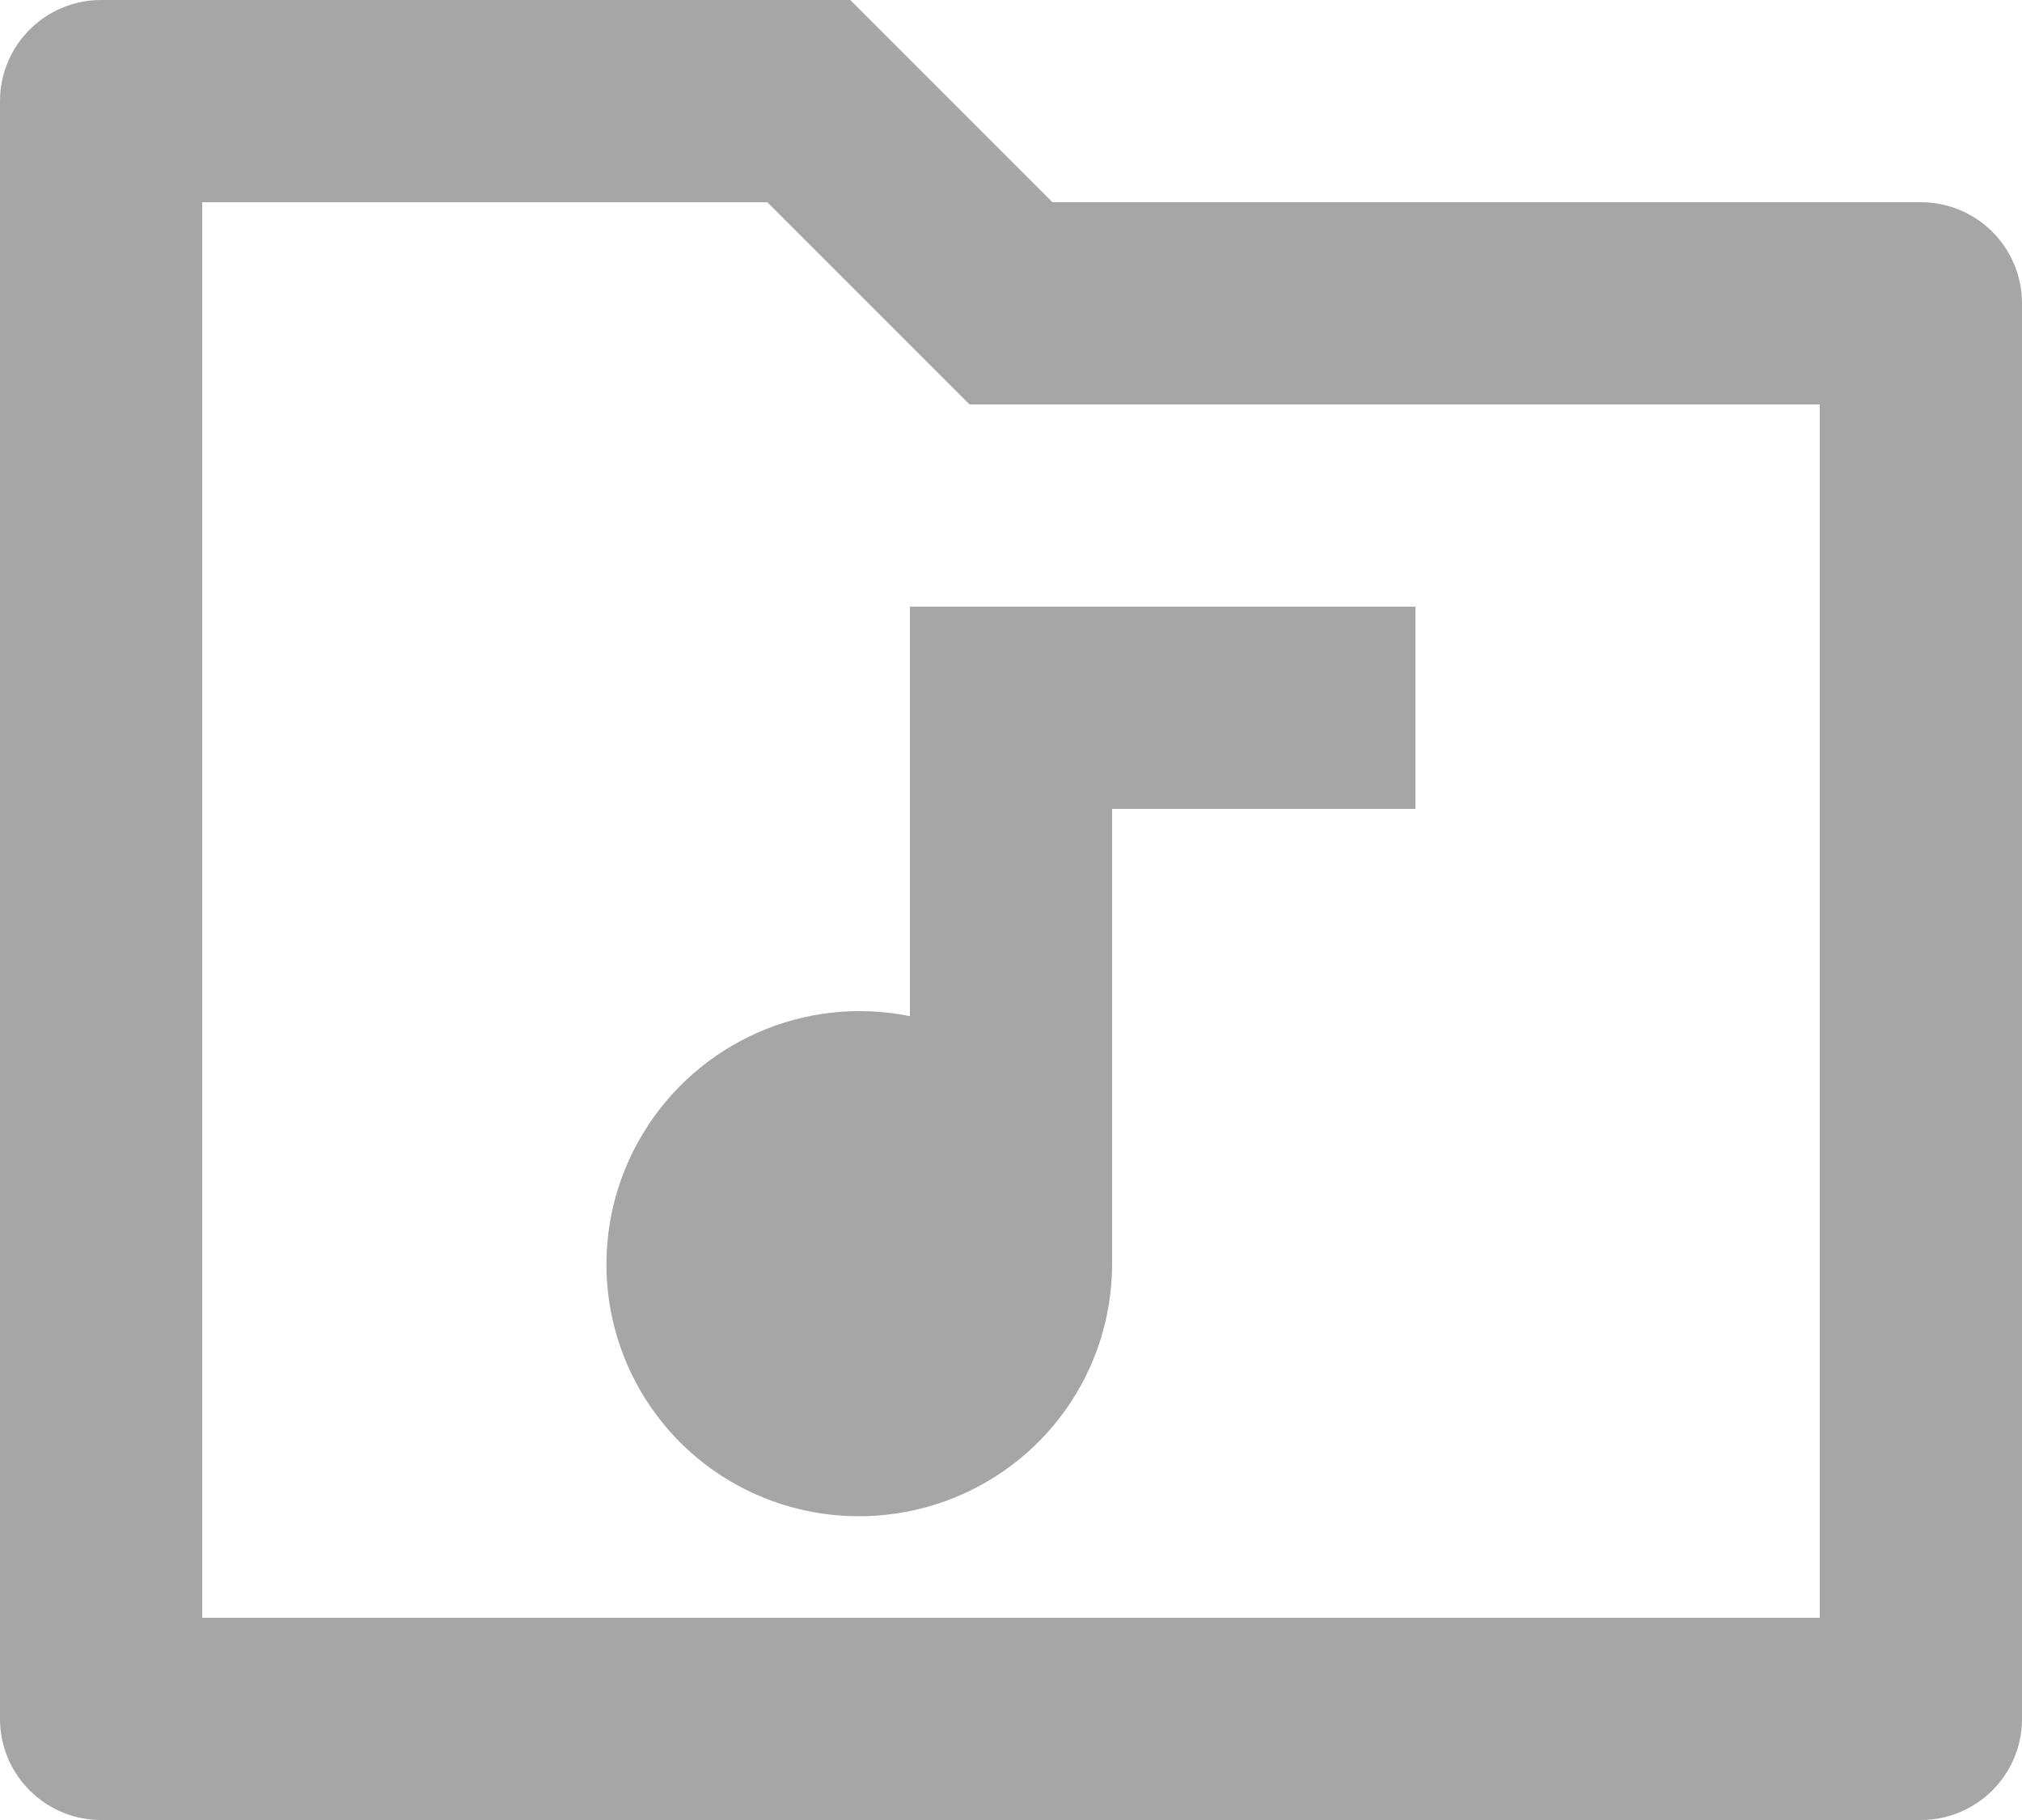
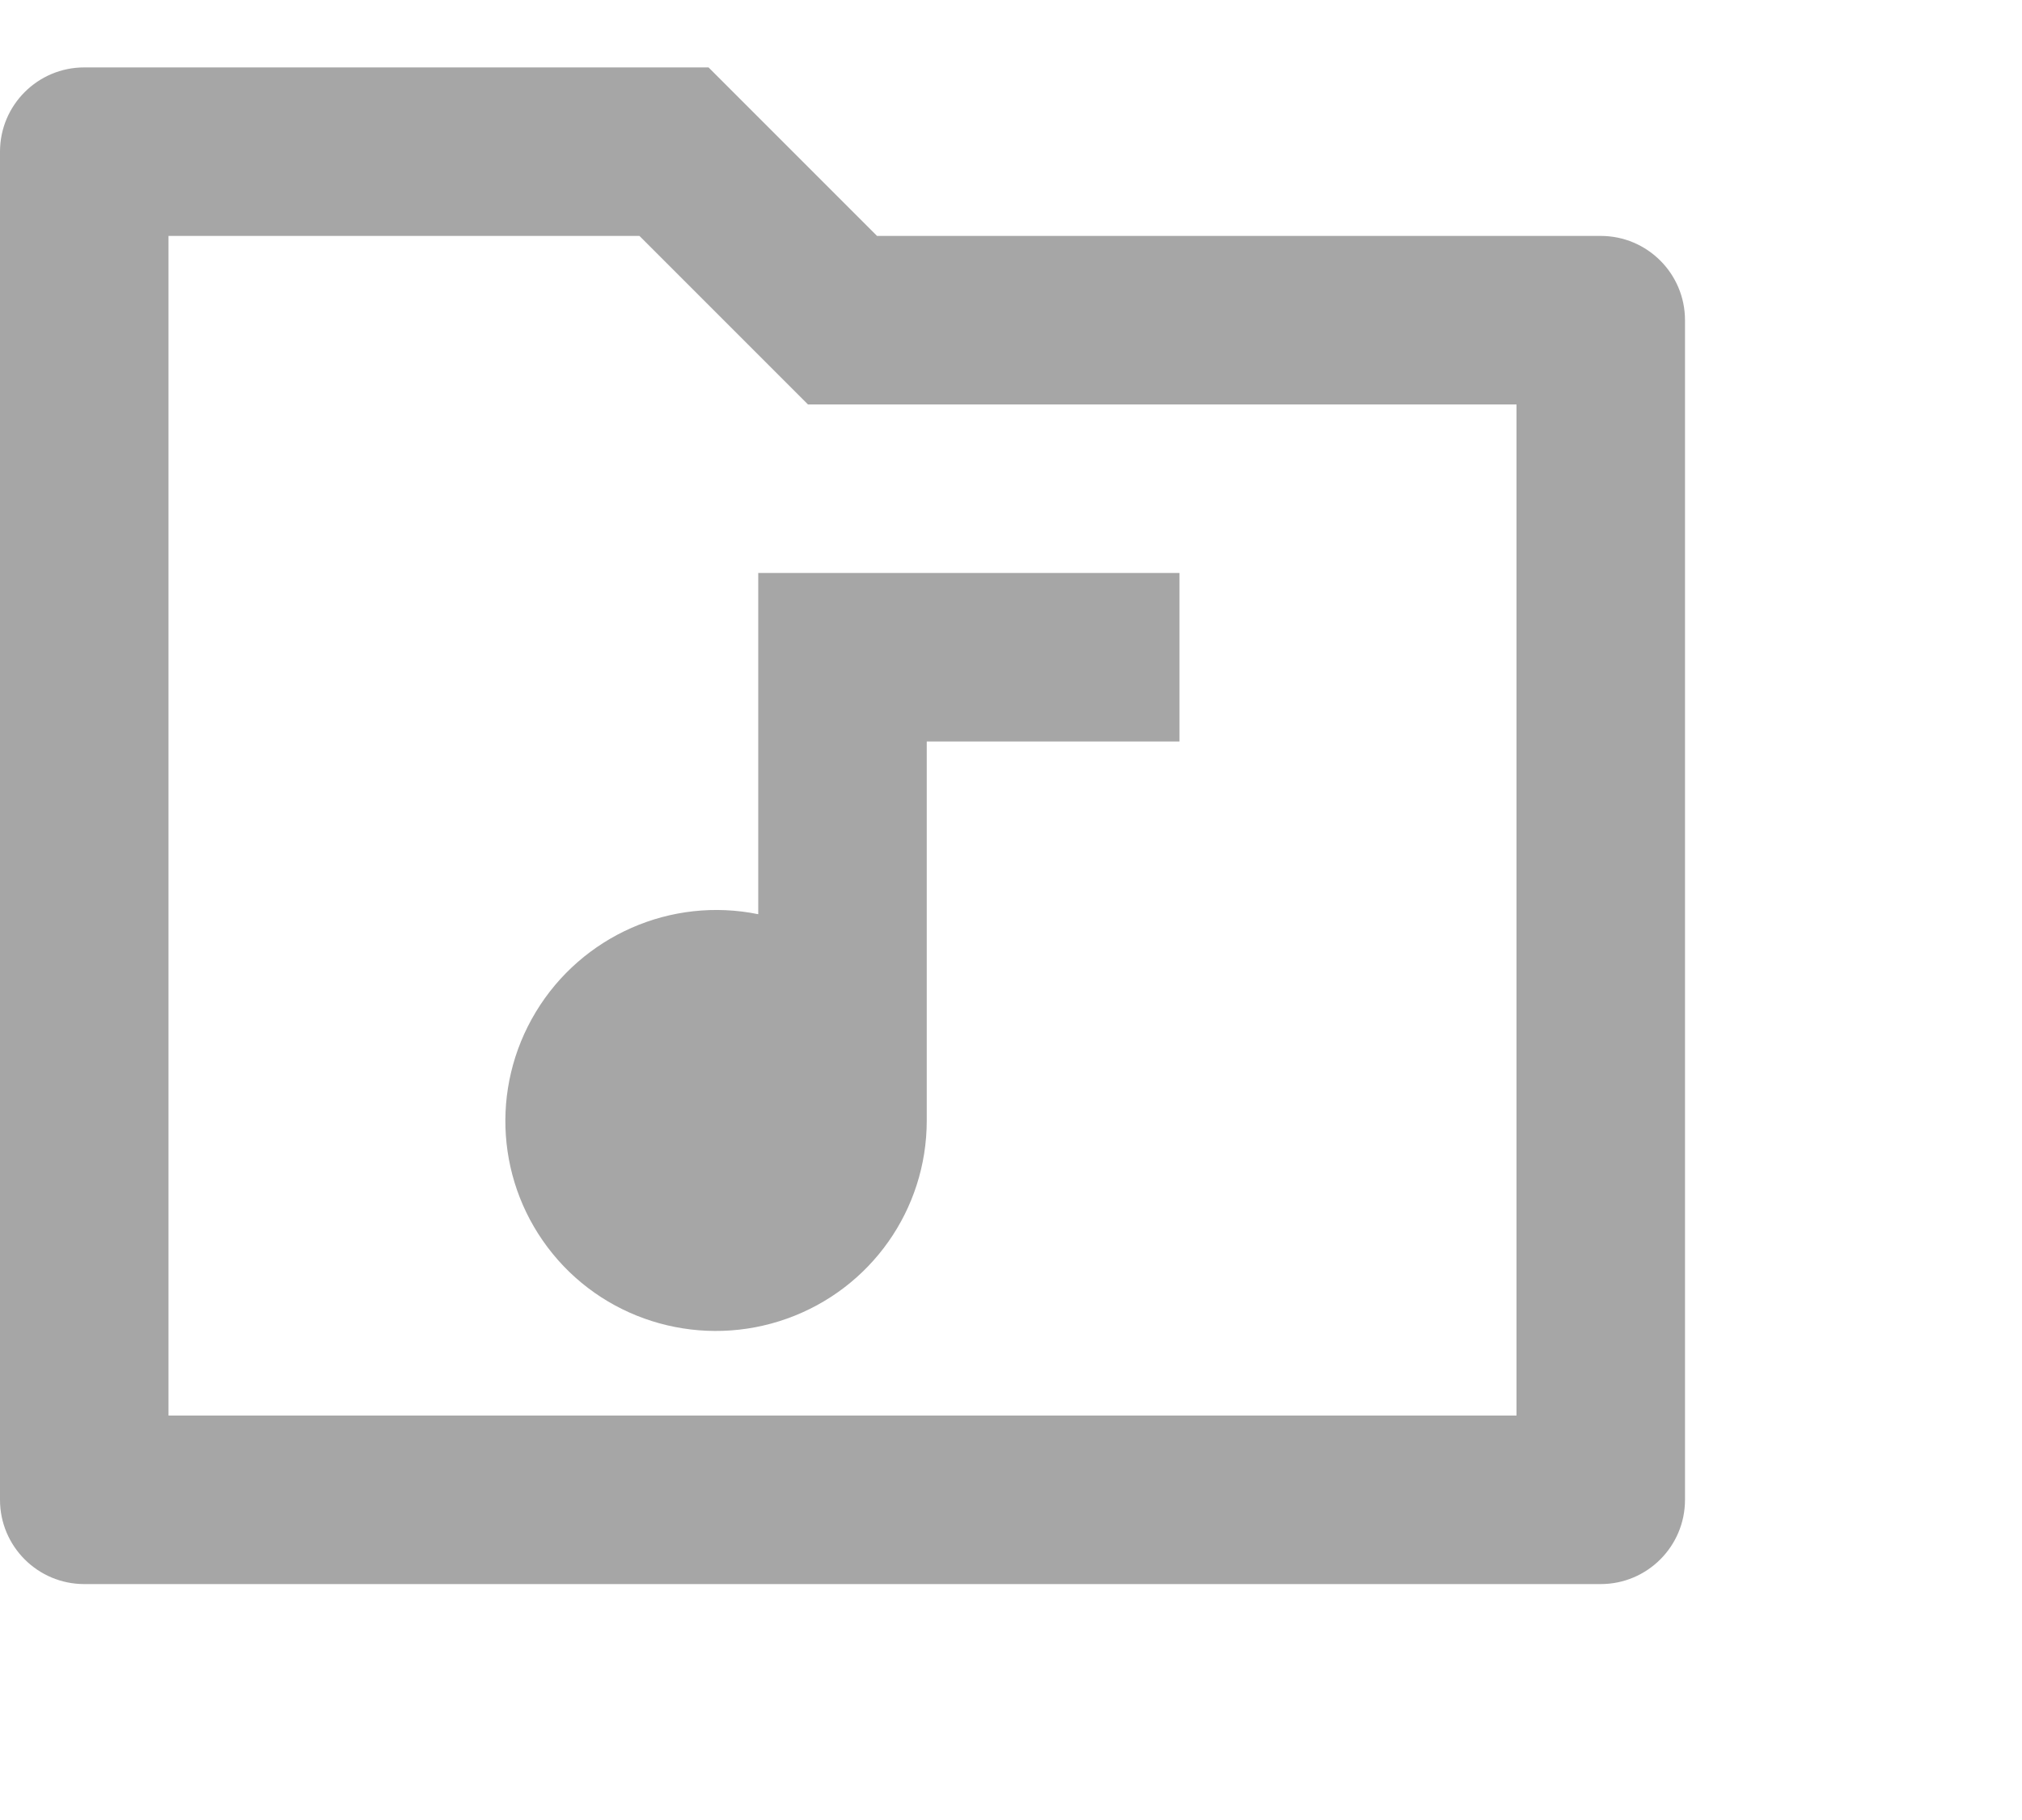
- <svg xmlns="http://www.w3.org/2000/svg" width="20" height="18" viewBox="0 0 20 18" fill="none">
+ <svg xmlns="http://www.w3.org/2000/svg" width="20" height="18" viewBox="0 0 24 20" fill="none">
  <path fill-rule="evenodd" fill="#A6A6A6" d="M8.41 0L1 0C0.448 0 0 0.448 0 1L0 17C0 17.552 0.448 18 1 18L19 18C19.552 18 20 17.552 20 17L20 3C20 2.448 19.552 2 19 2L10.41 2L8.41 0ZM2 16L18 16L18 4L9.59 4L7.59 2L2 2L2 16ZM14 6L9 6L9 10.05C7.964 9.839 6.907 10.305 6.36 11.21C5.813 12.115 5.892 13.261 6.56 14.08C7.228 14.899 8.344 15.205 9.34 14.85C10.336 14.495 11 13.557 11 12.5L11 8L14 8L14 6Z">
</path>
</svg>
